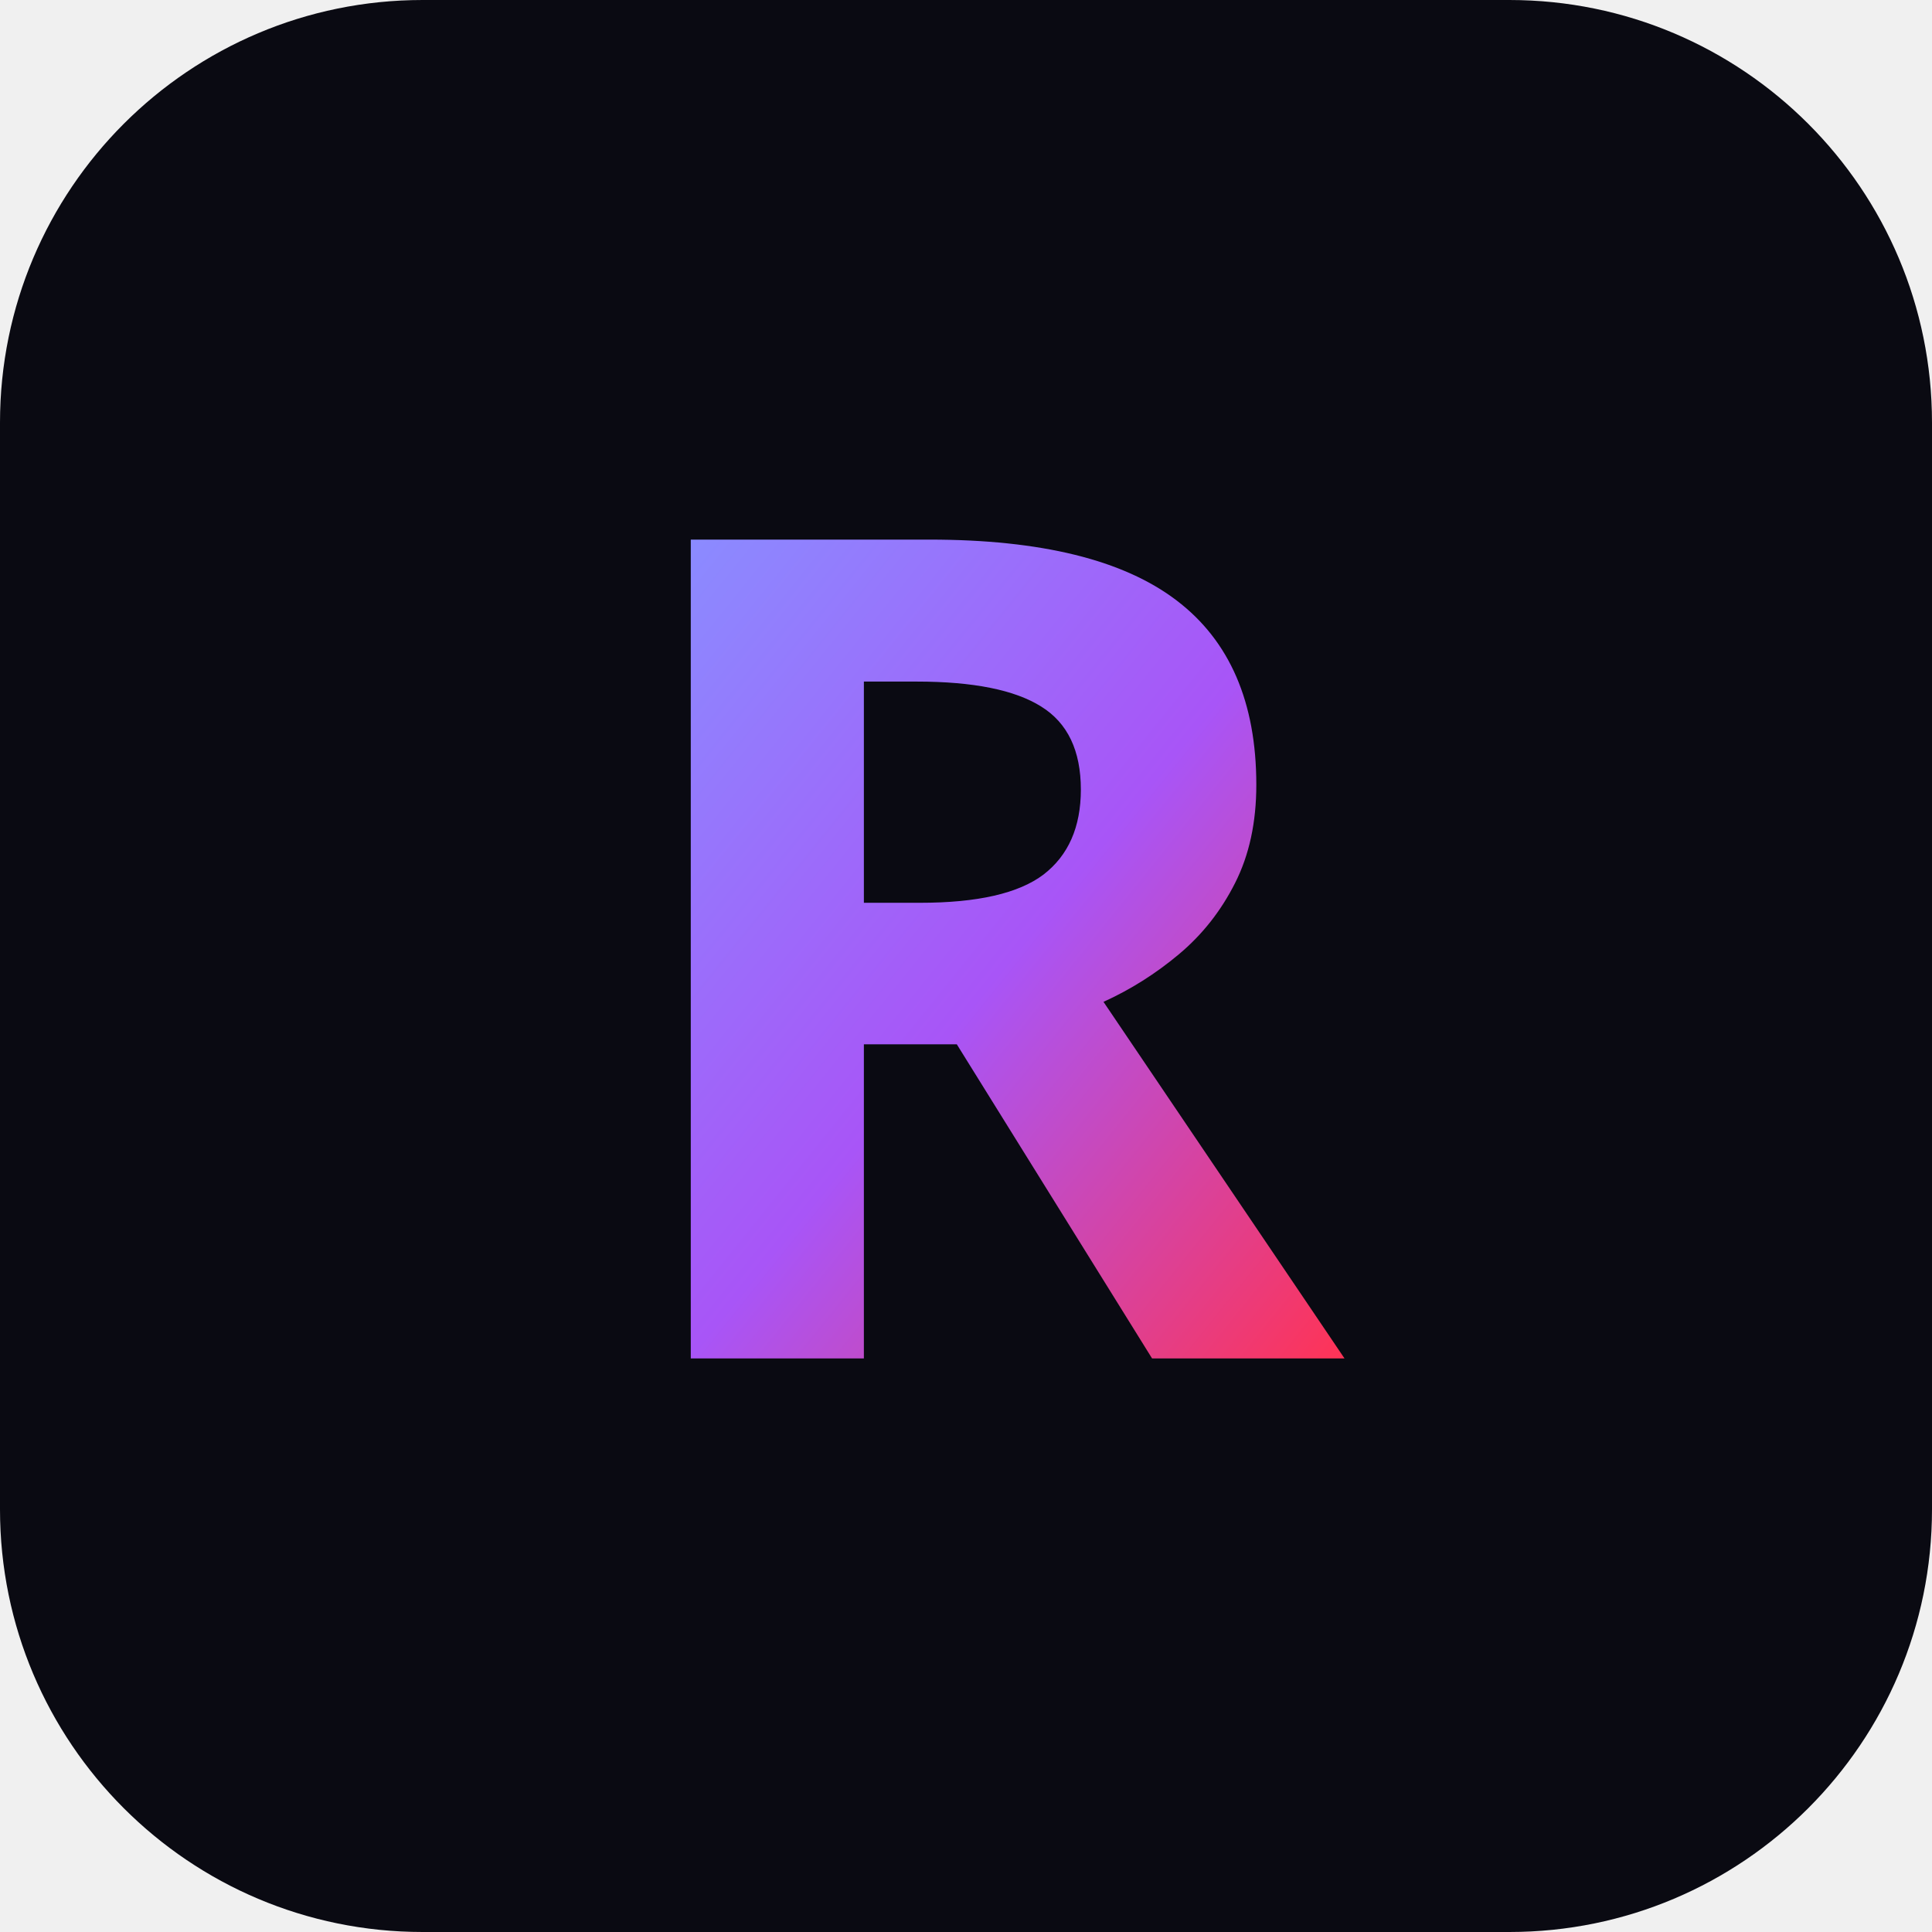
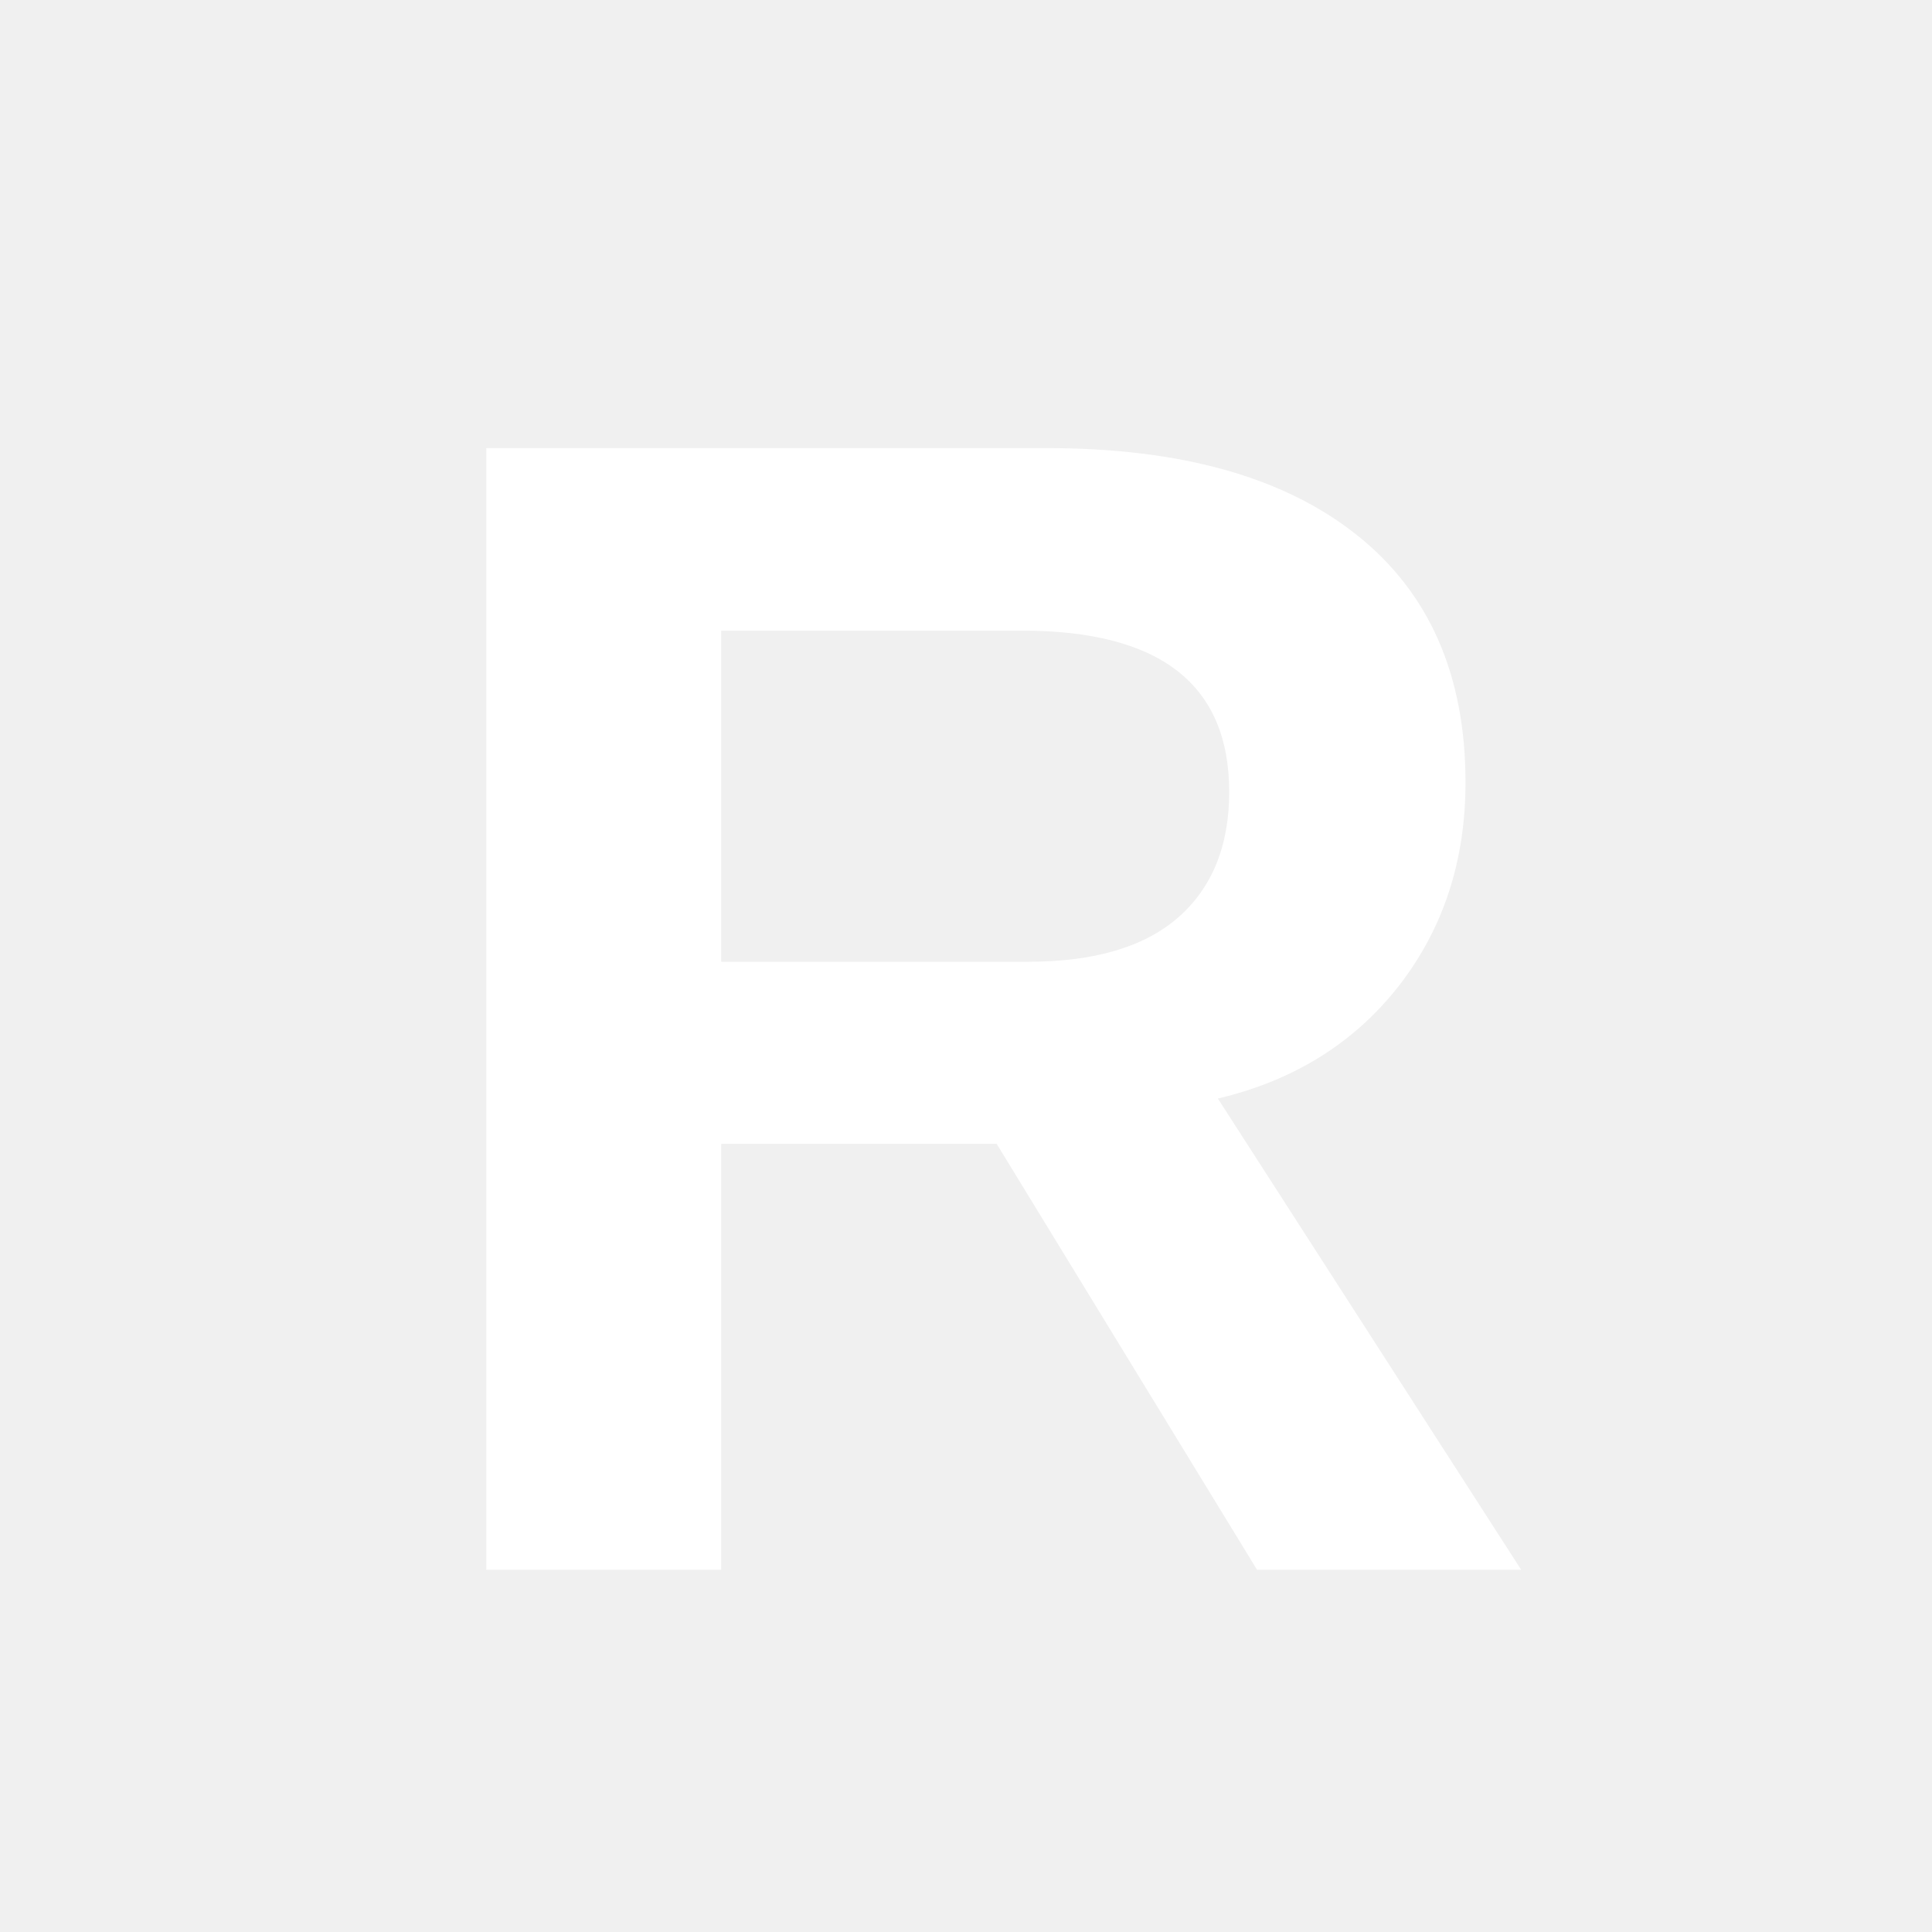
<svg xmlns="http://www.w3.org/2000/svg" viewBox="0 0 64 64">
-   <defs>
-     <linearGradient id="g" x1="0" y1="0" x2="1" y2="1">
-       <stop offset="0" stop-color="#8b8bff" />
-       <stop offset="0.5" stop-color="#a855f7" />
-       <stop offset="1" stop-color="#ff3355" />
-     </linearGradient>
-   </defs>
-   <rect width="64" height="64" rx="14" fill="#0a0a12" />
-   <text x="32" y="45" text-anchor="middle" font-family="Arial Black, sans-serif" font-size="38" font-weight="900" fill="url(#g)">R</text>
+   <text x="32" y="52" text-anchor="middle" font-family="Arial Black, Arial, sans-serif" font-size="54" font-weight="900" fill="#ffffff">R</text>
</svg>
